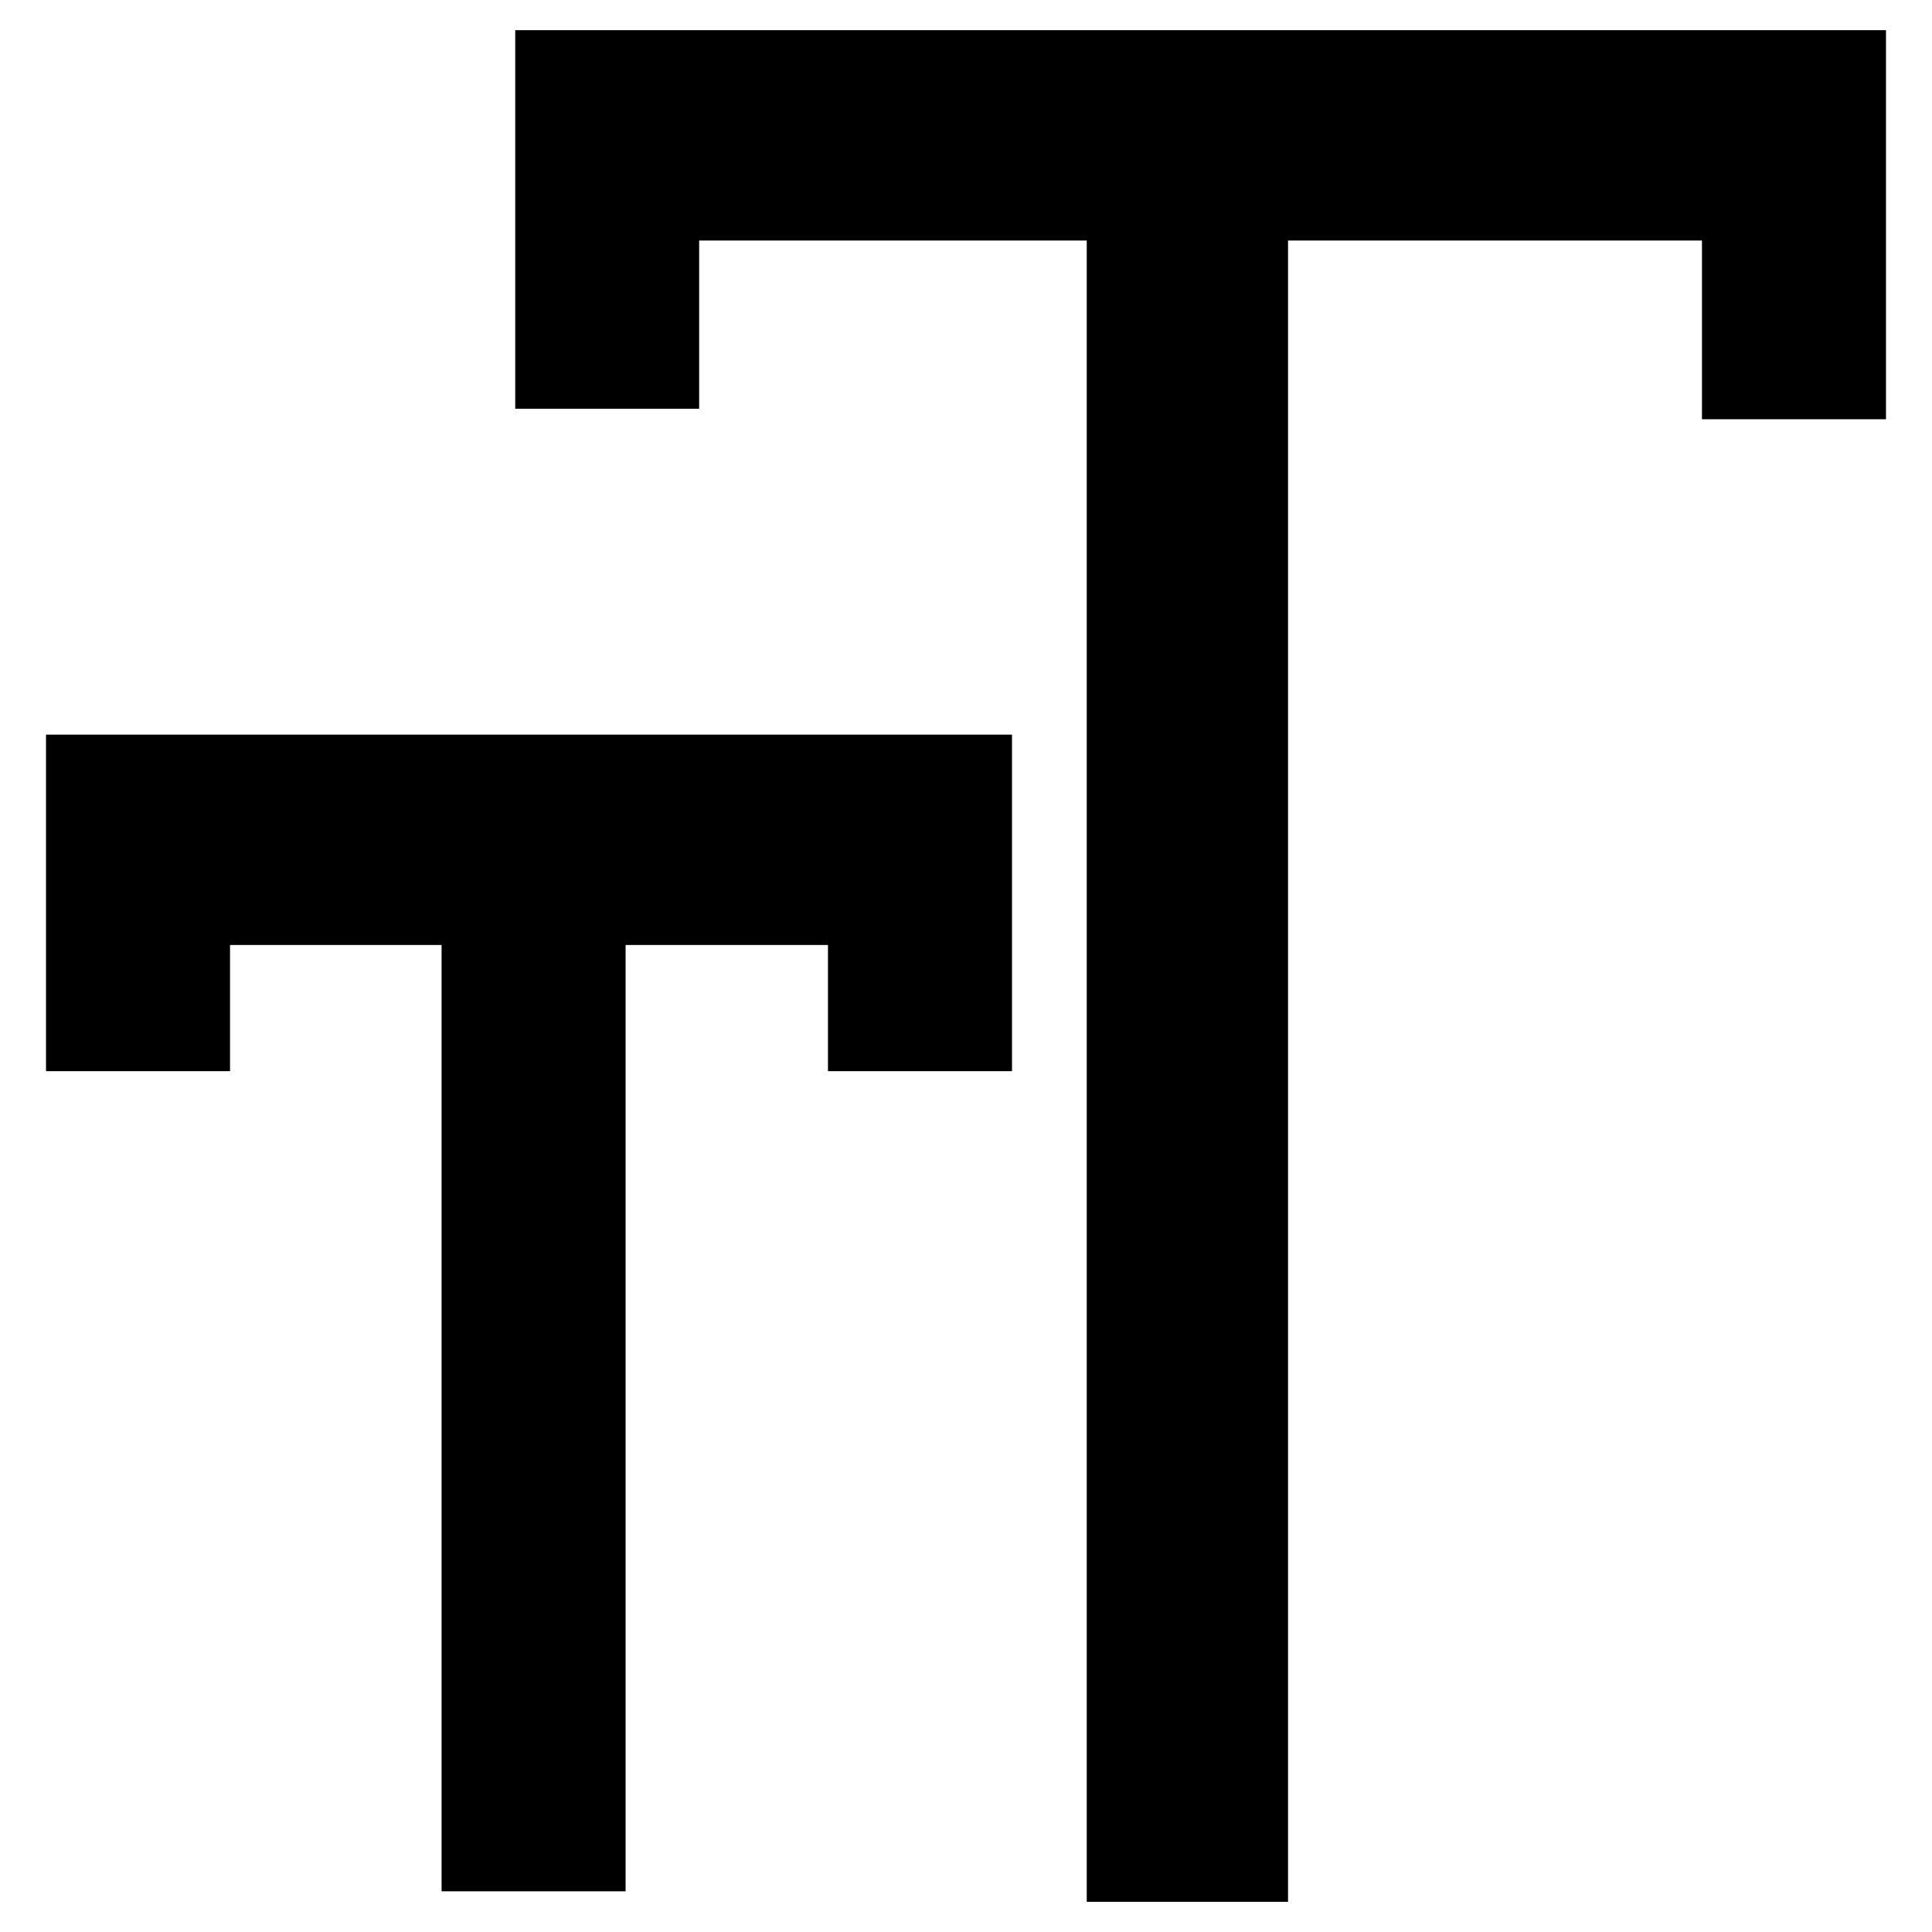
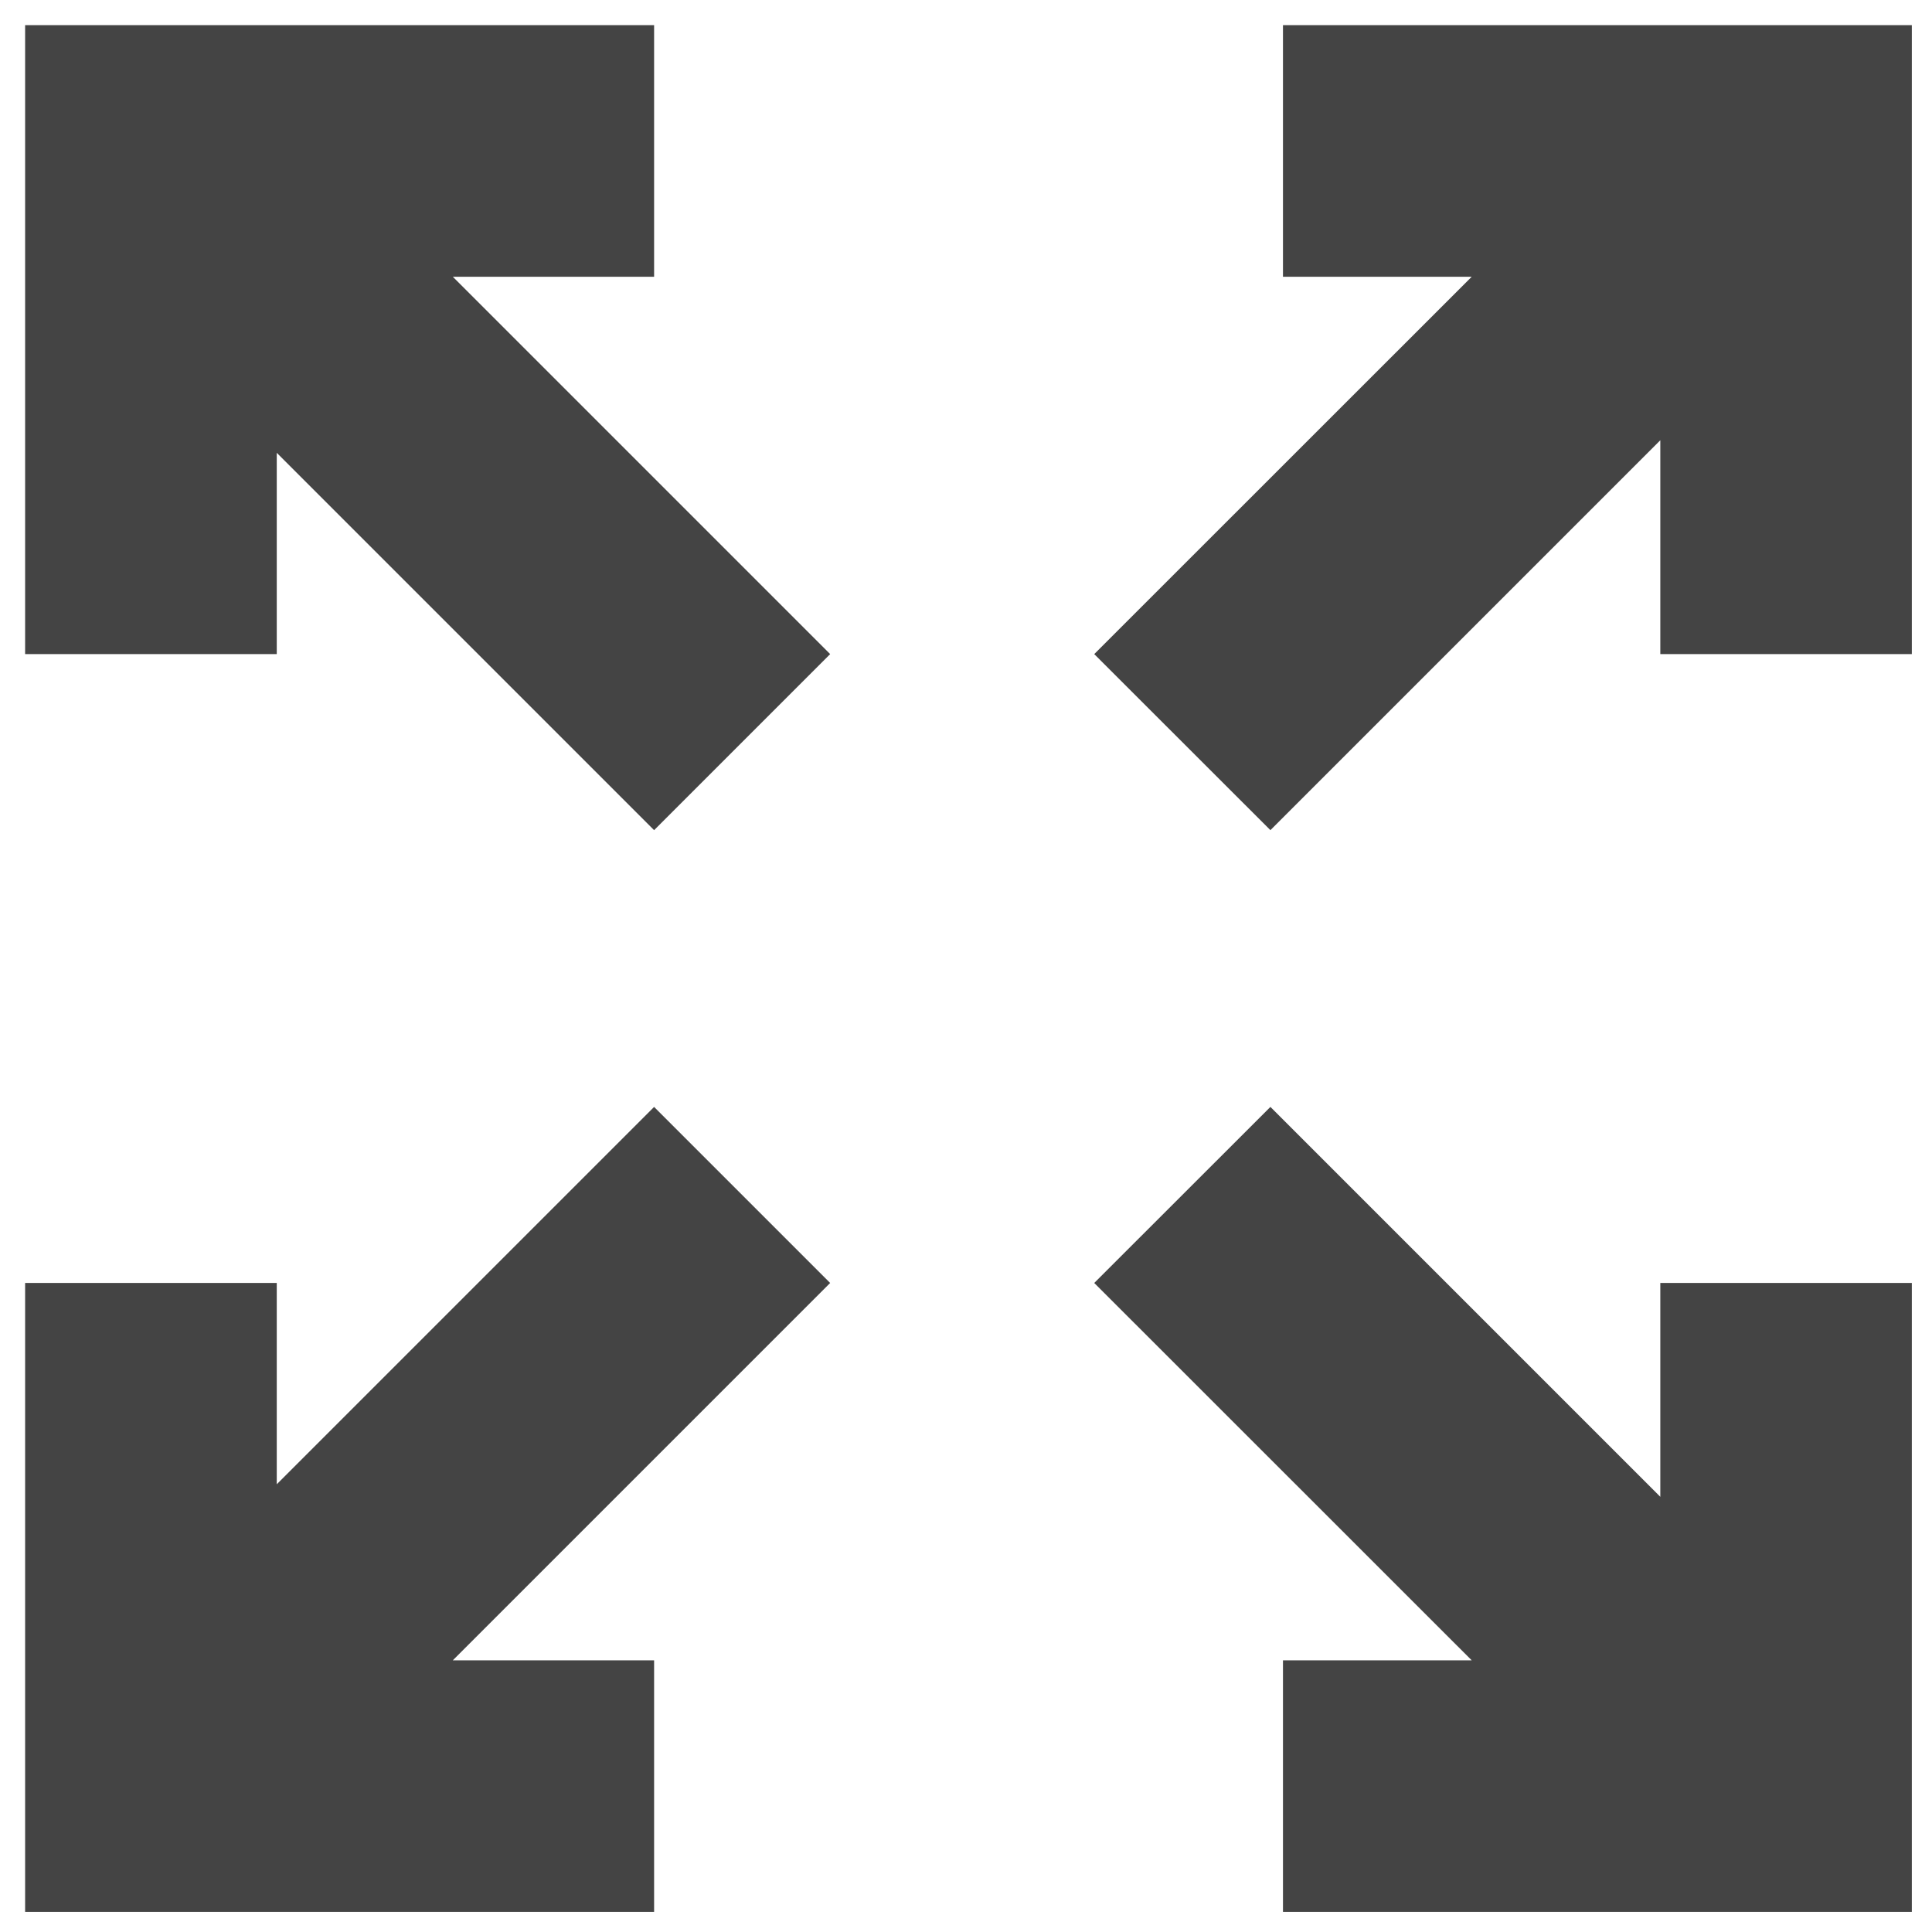
<svg xmlns="http://www.w3.org/2000/svg" version="1.1" width="16px" height="16px">
-   <g transform="matrix(1 0 0 1 -516 -18 )">
-     <path d="M 8.381 8.871  L 8.381 6.084  L 0.381 6.084  L 0.381 8.871  L 1.905 8.871  L 1.905 7.826  L 3.657 7.826  L 3.657 15.663  L 5.181 15.663  L 5.181 7.826  L 6.857 7.826  L 6.857 8.871  L 8.381 8.871  Z M 14.095 3.472  L 15.619 3.472  L 15.619 0.25  L 4.267 0.25  L 4.267 3.385  L 5.79 3.385  L 5.79 1.992  L 9 1.992  L 9 15.75  L 10.667 15.75  L 10.667 1.992  L 14.095 1.992  L 14.095 3.472  Z " fill-rule="nonzero" fill="#000000" stroke="none" transform="matrix(1 0 0 1 516 18 )" />
+   <g transform="matrix(1 0 0 1 -482 -18 )">
+     <path d="M 6.875 10.625  L 3.75 13.75  L 5.417 13.75  L 5.417 15.833  L 0.208 15.833  L 0.208 10.625  L 2.292 10.625  L 2.292 12.292  L 5.417 9.167  L 6.875 10.625  Z M 10.625 13.75  L 12.188 13.75  L 9.062 10.625  L 10.521 9.167  L 13.75 12.396  L 13.75 10.625  L 15.833 10.625  L 15.833 15.833  L 10.625 15.833  L 10.625 13.75  Z M 5.417 2.292  L 3.75 2.292  L 6.875 5.417  L 5.417 6.875  L 2.292 3.75  L 2.292 5.417  L 0.208 5.417  L 0.208 0.208  L 5.417 0.208  L 5.417 2.292  Z M 9.062 5.417  L 12.188 2.292  L 10.625 2.292  L 10.625 0.208  L 15.833 0.208  L 15.833 5.417  L 13.75 5.417  L 13.75 3.646  L 10.521 6.875  L 9.062 5.417  Z " fill-rule="nonzero" fill="#444444" stroke="none" transform="matrix(1 0 0 1 482 18 )" />
  </g>
</svg>
